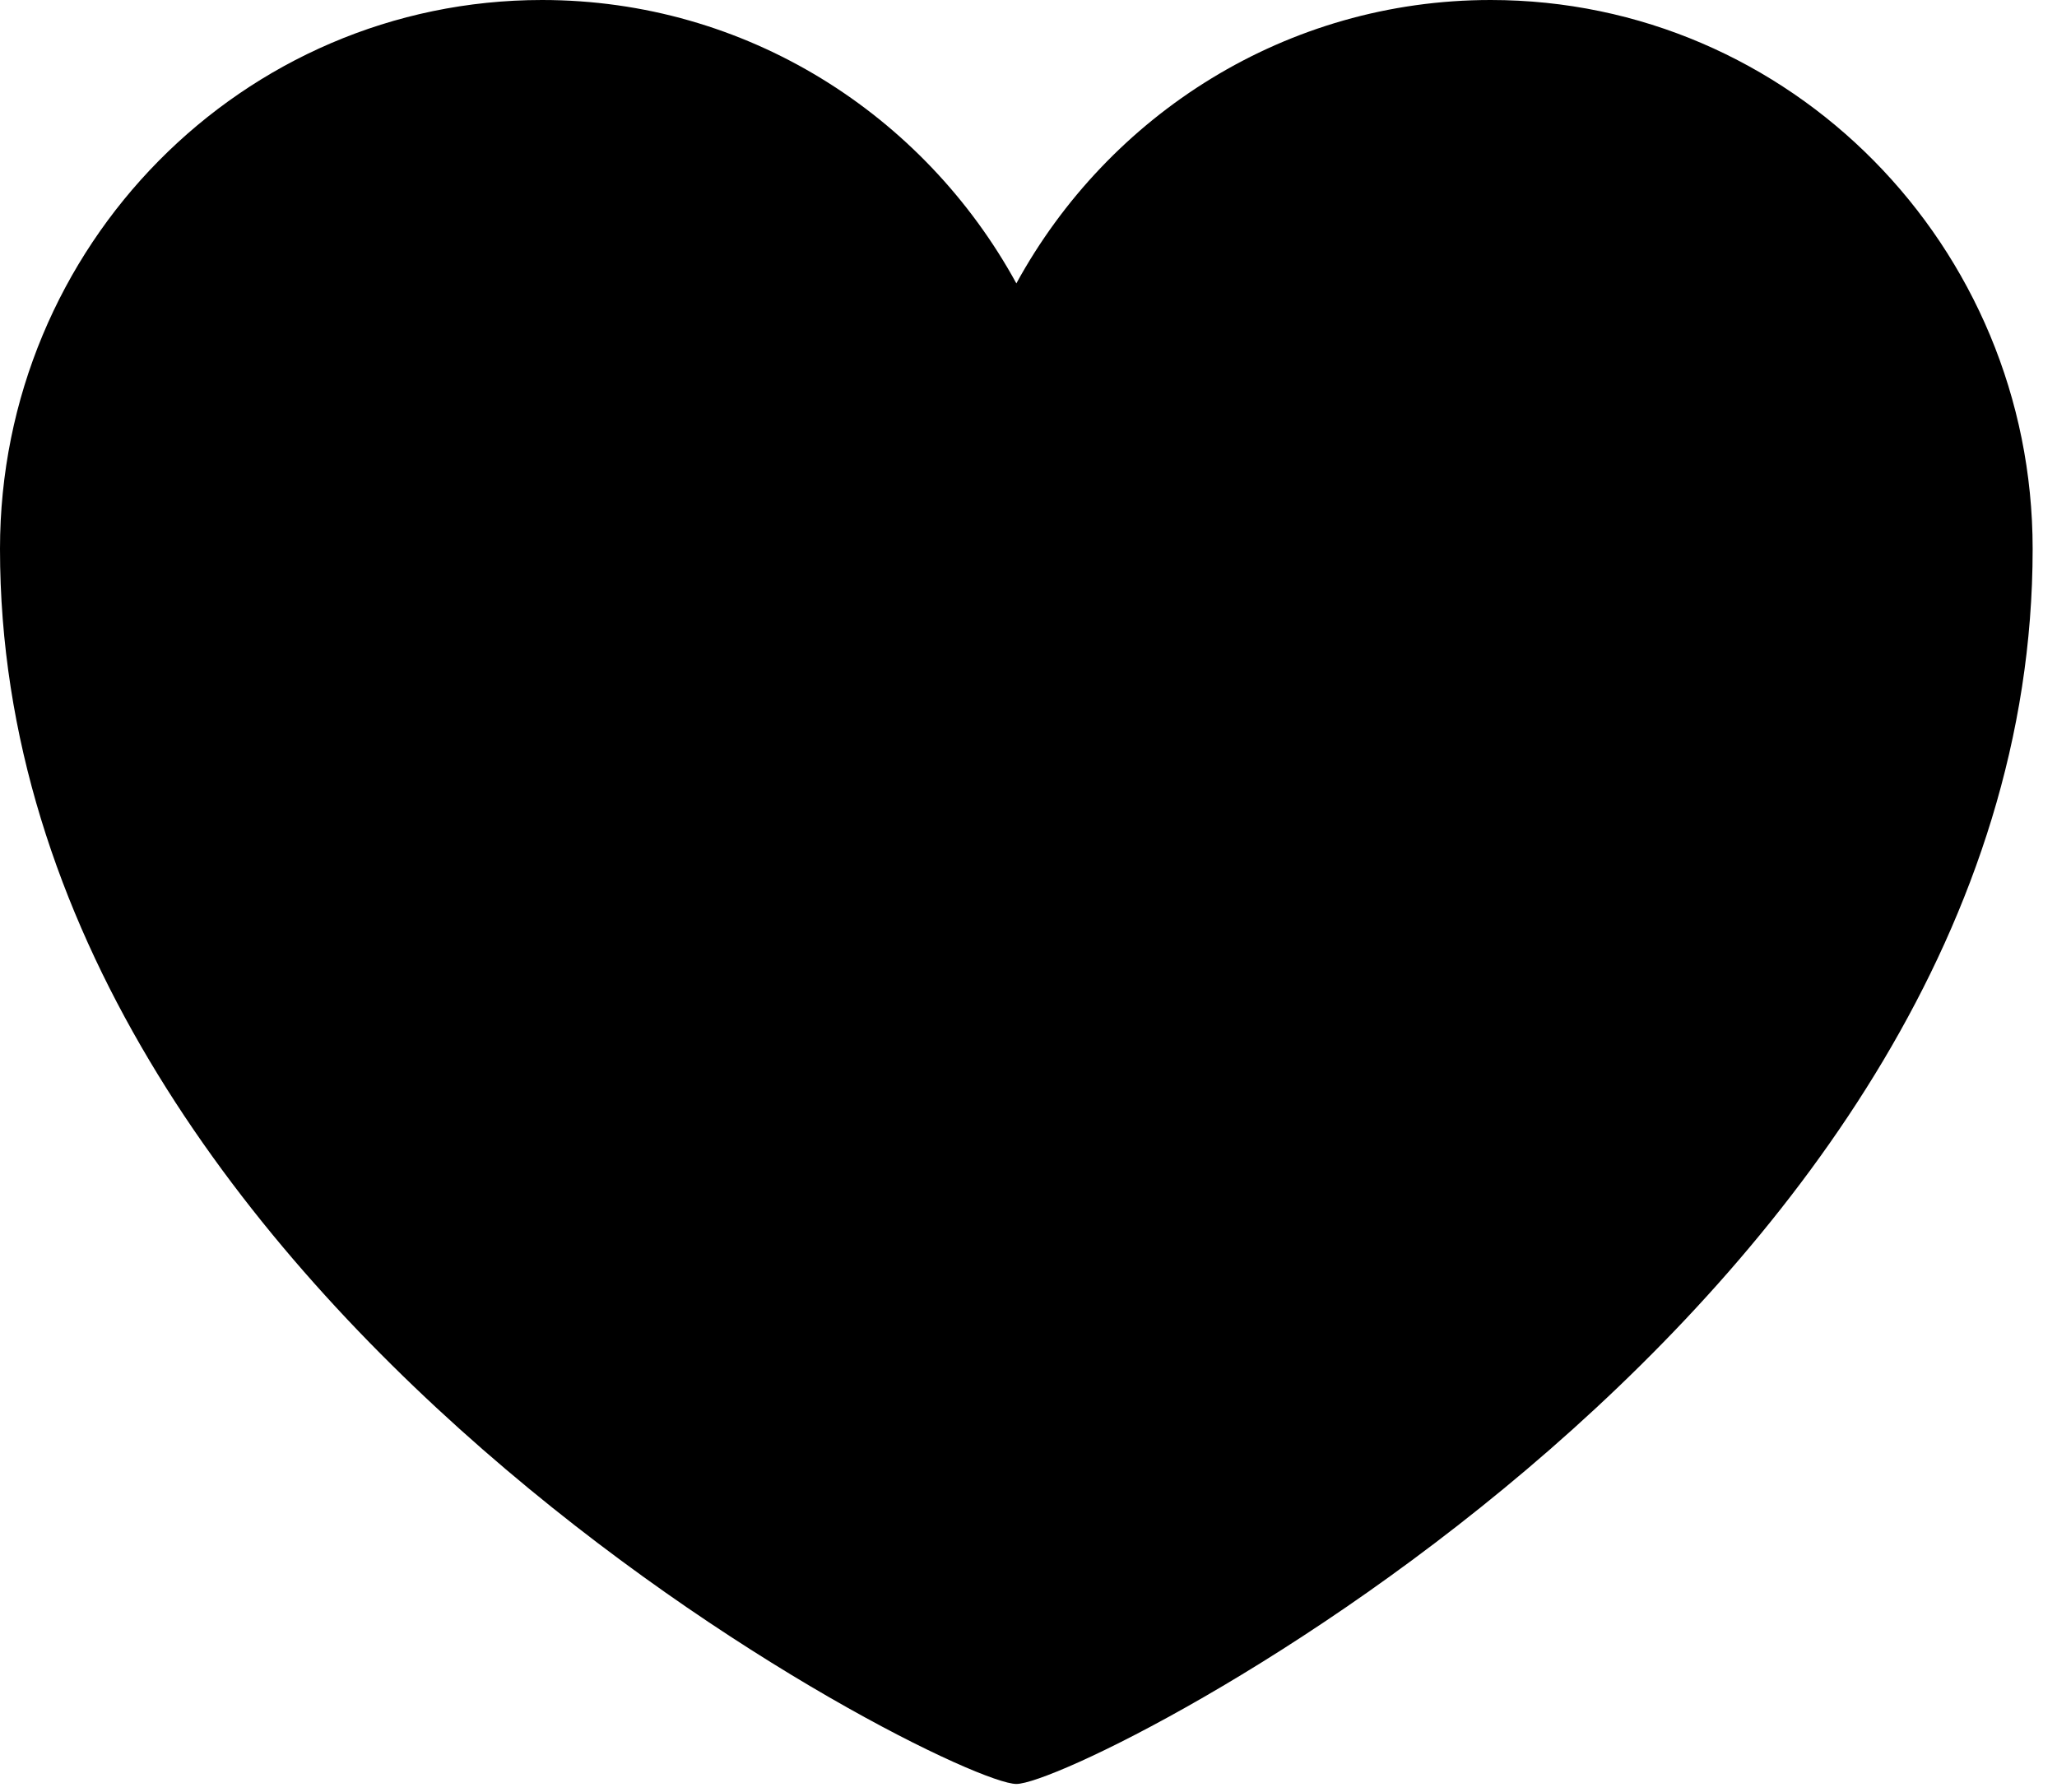
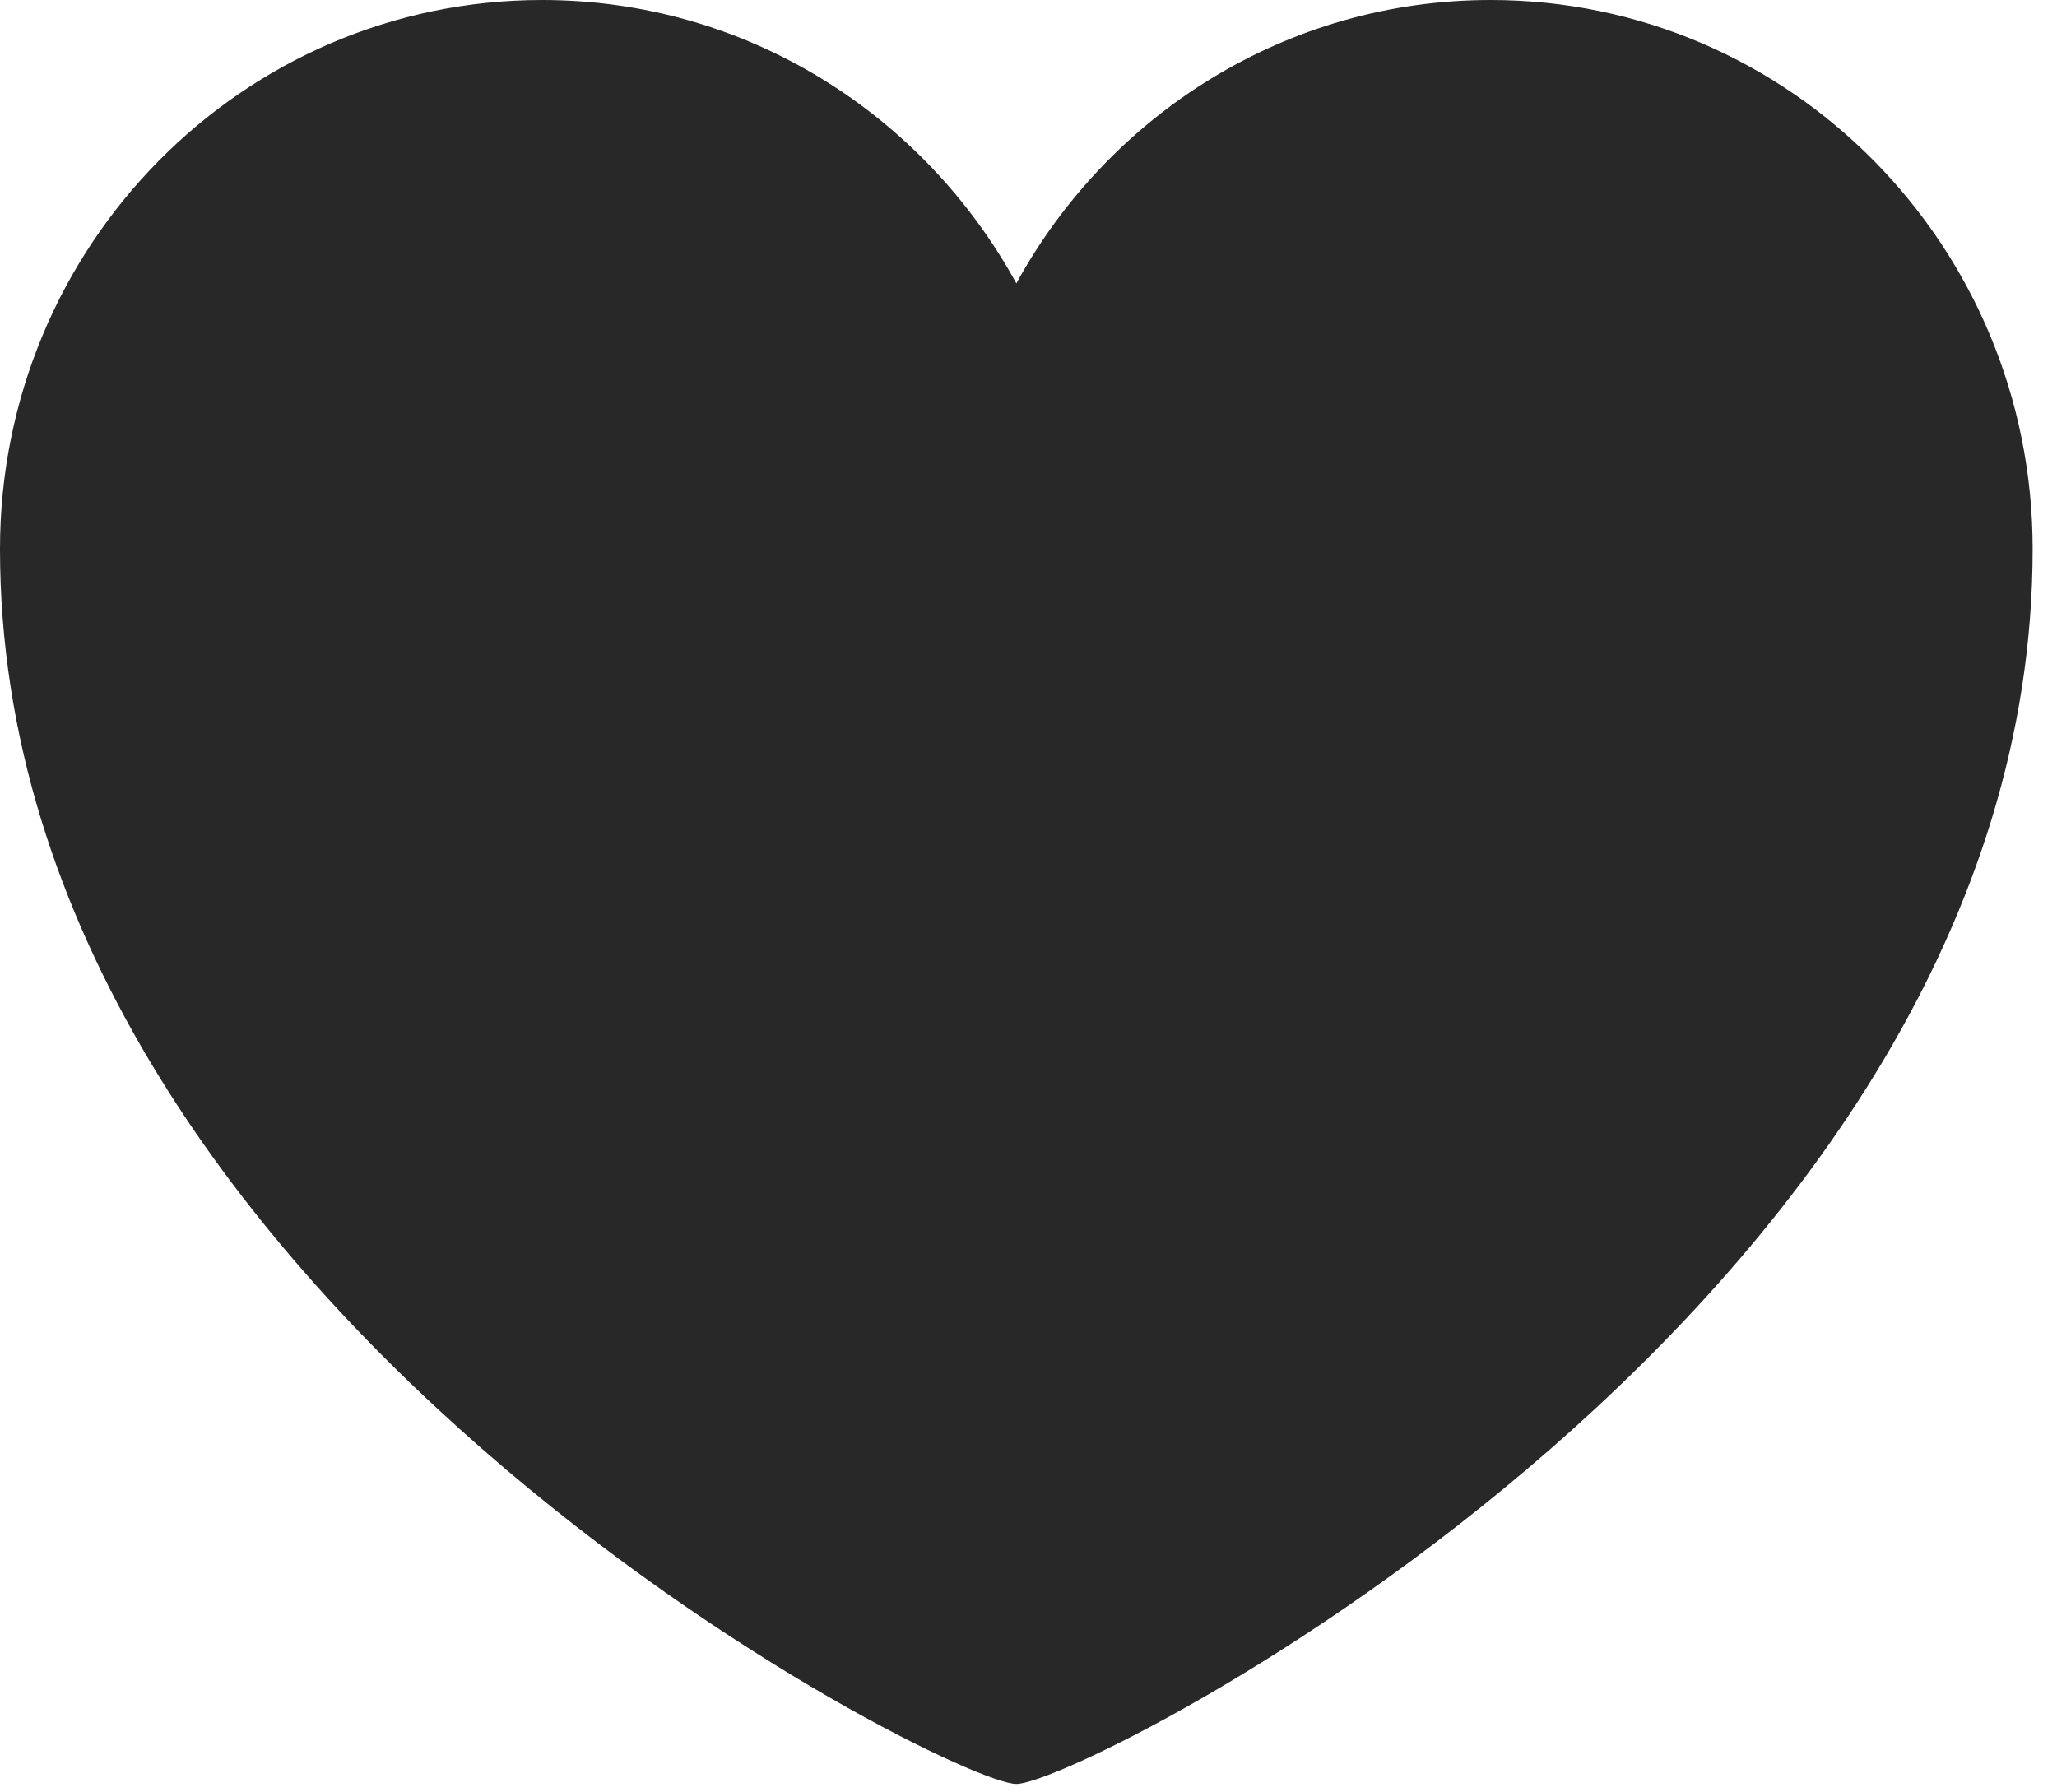
- <svg xmlns="http://www.w3.org/2000/svg" viewBox="0 0 31 27" fill="black">
+ <svg xmlns="http://www.w3.org/2000/svg" viewBox="0 0 31 27" fill="#282828">
  <path stroke="none" d="M30.633 8.273C30.633 19.648 16.338 26.886 15.317 26.886C14.296 26.886 0 19.648       0 8.273C0 3.704 3.658 0 8.169 0C11.247 0 13.924 1.725 15.317 4.271C16.709 1.725 19.387       0 22.465 0C26.976 0 30.633 3.704 30.633 8.273Z" />
</svg>
